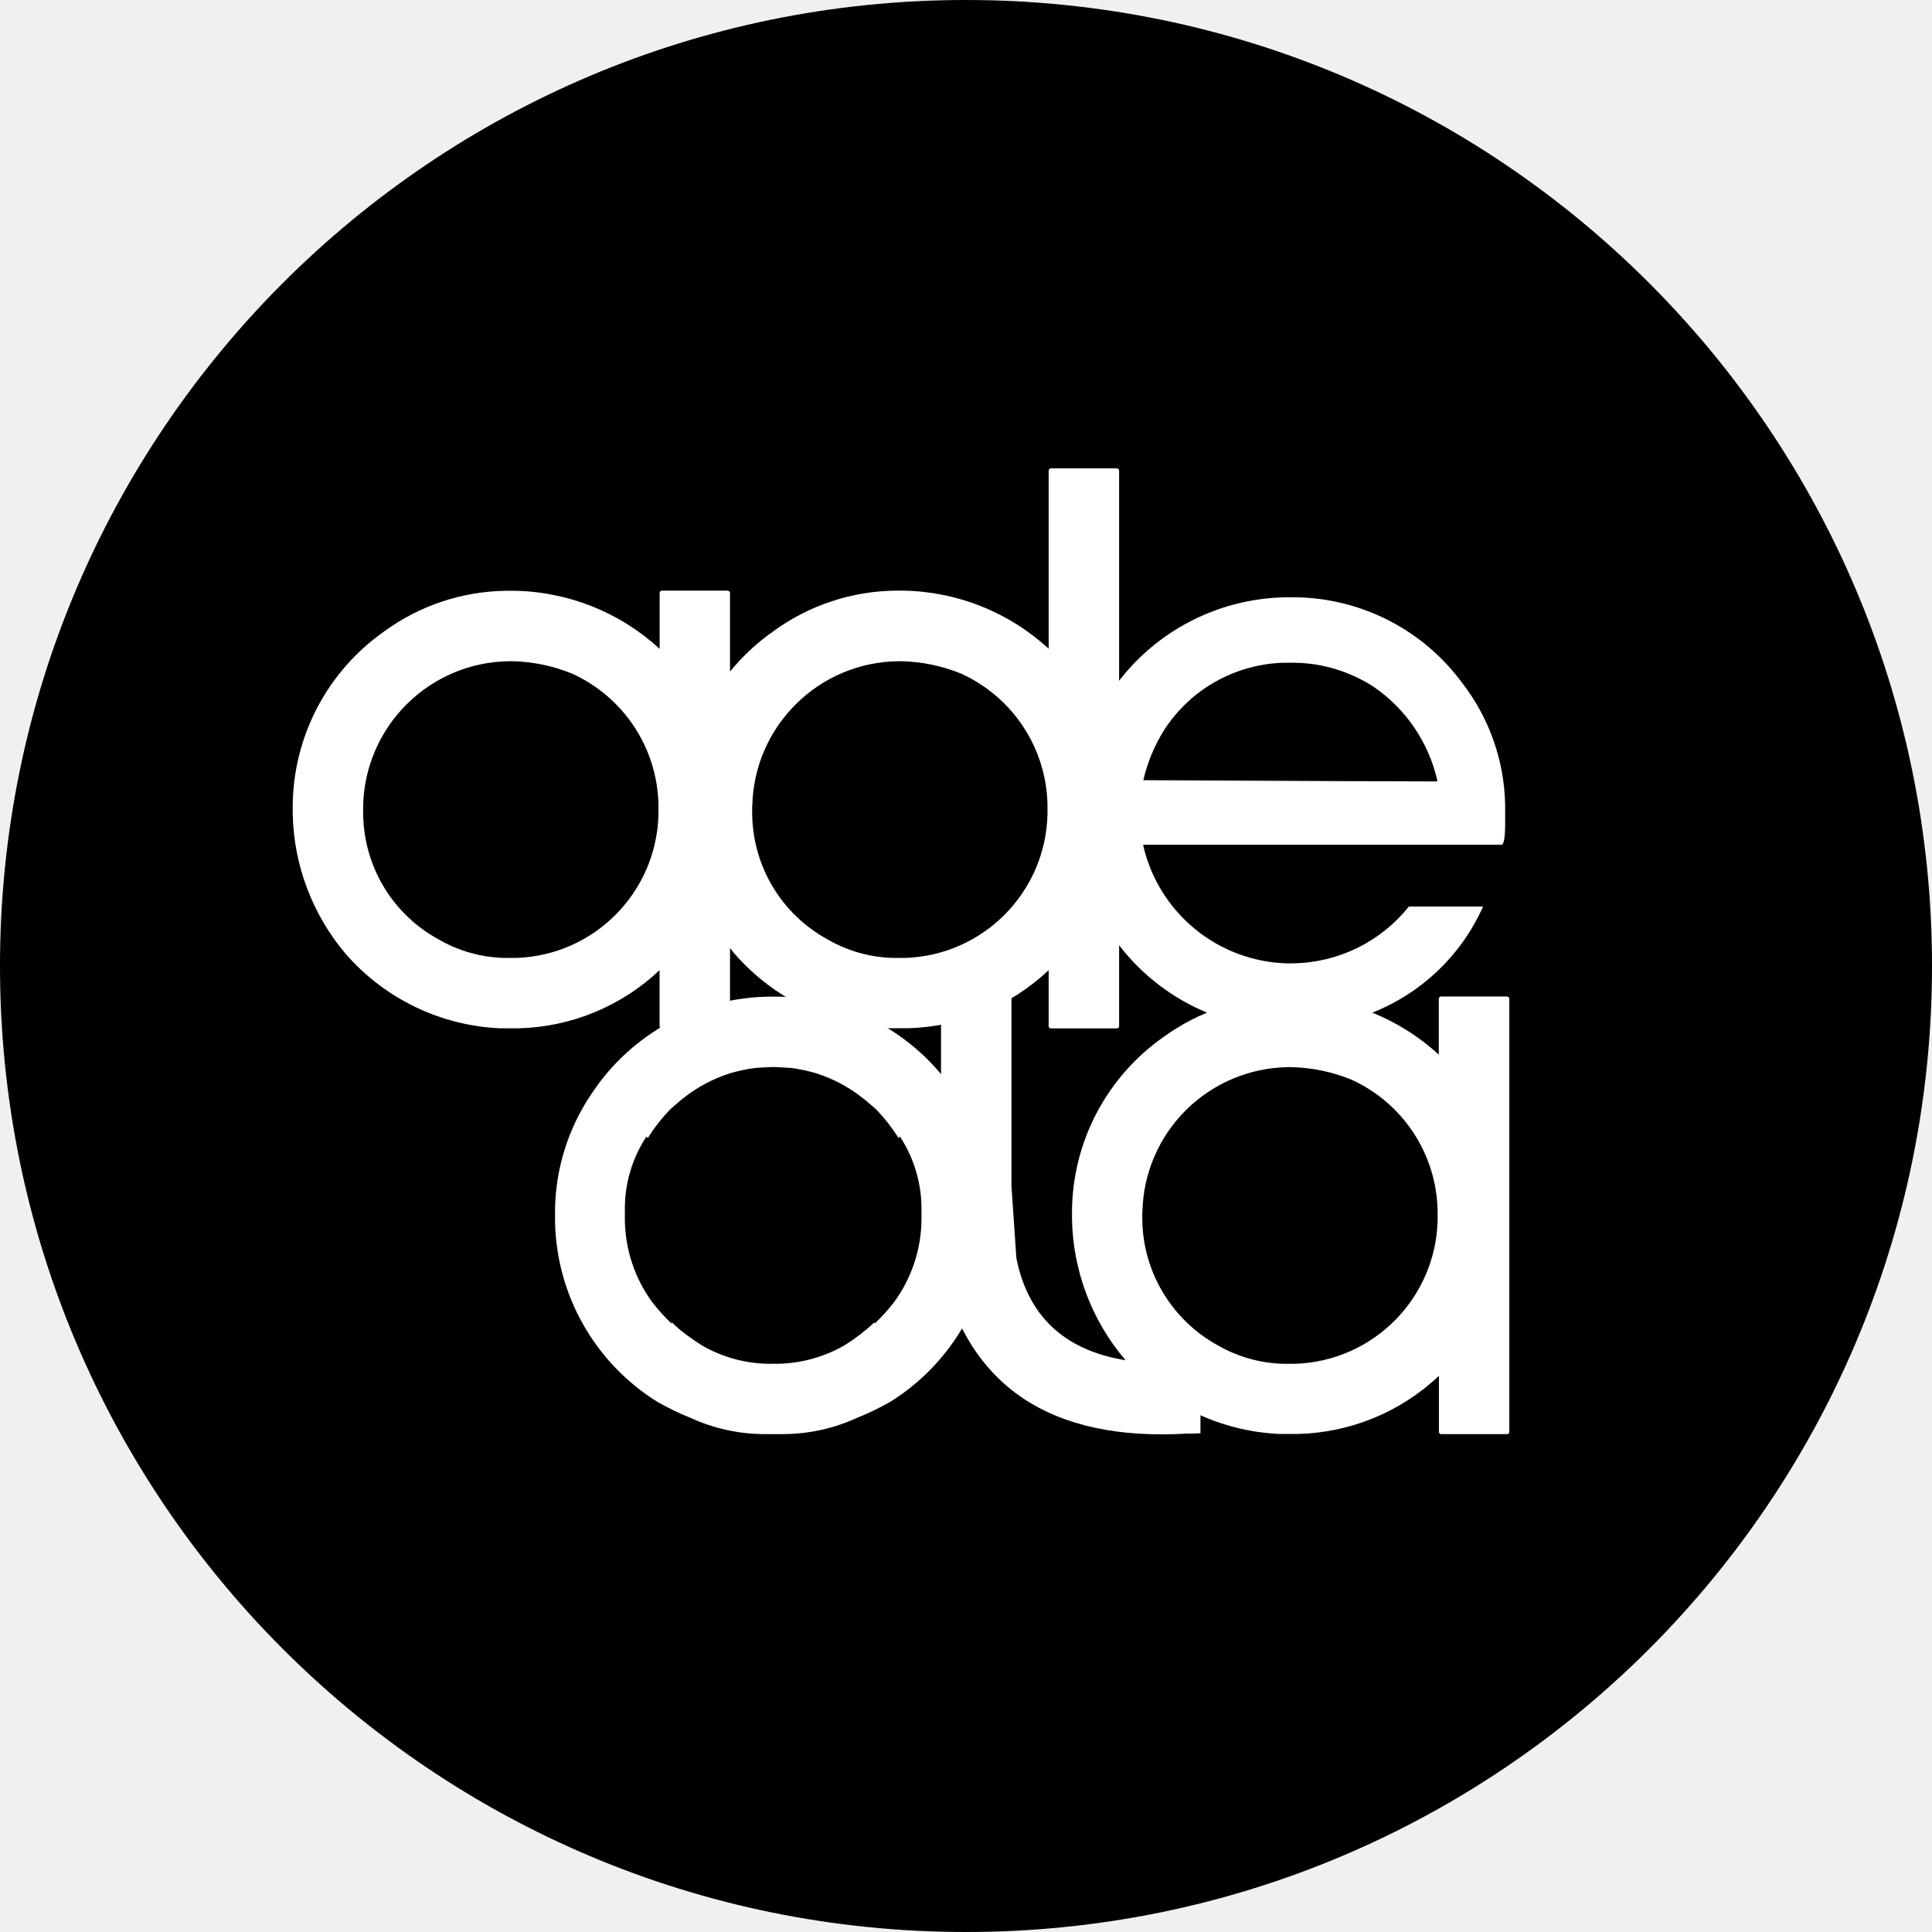
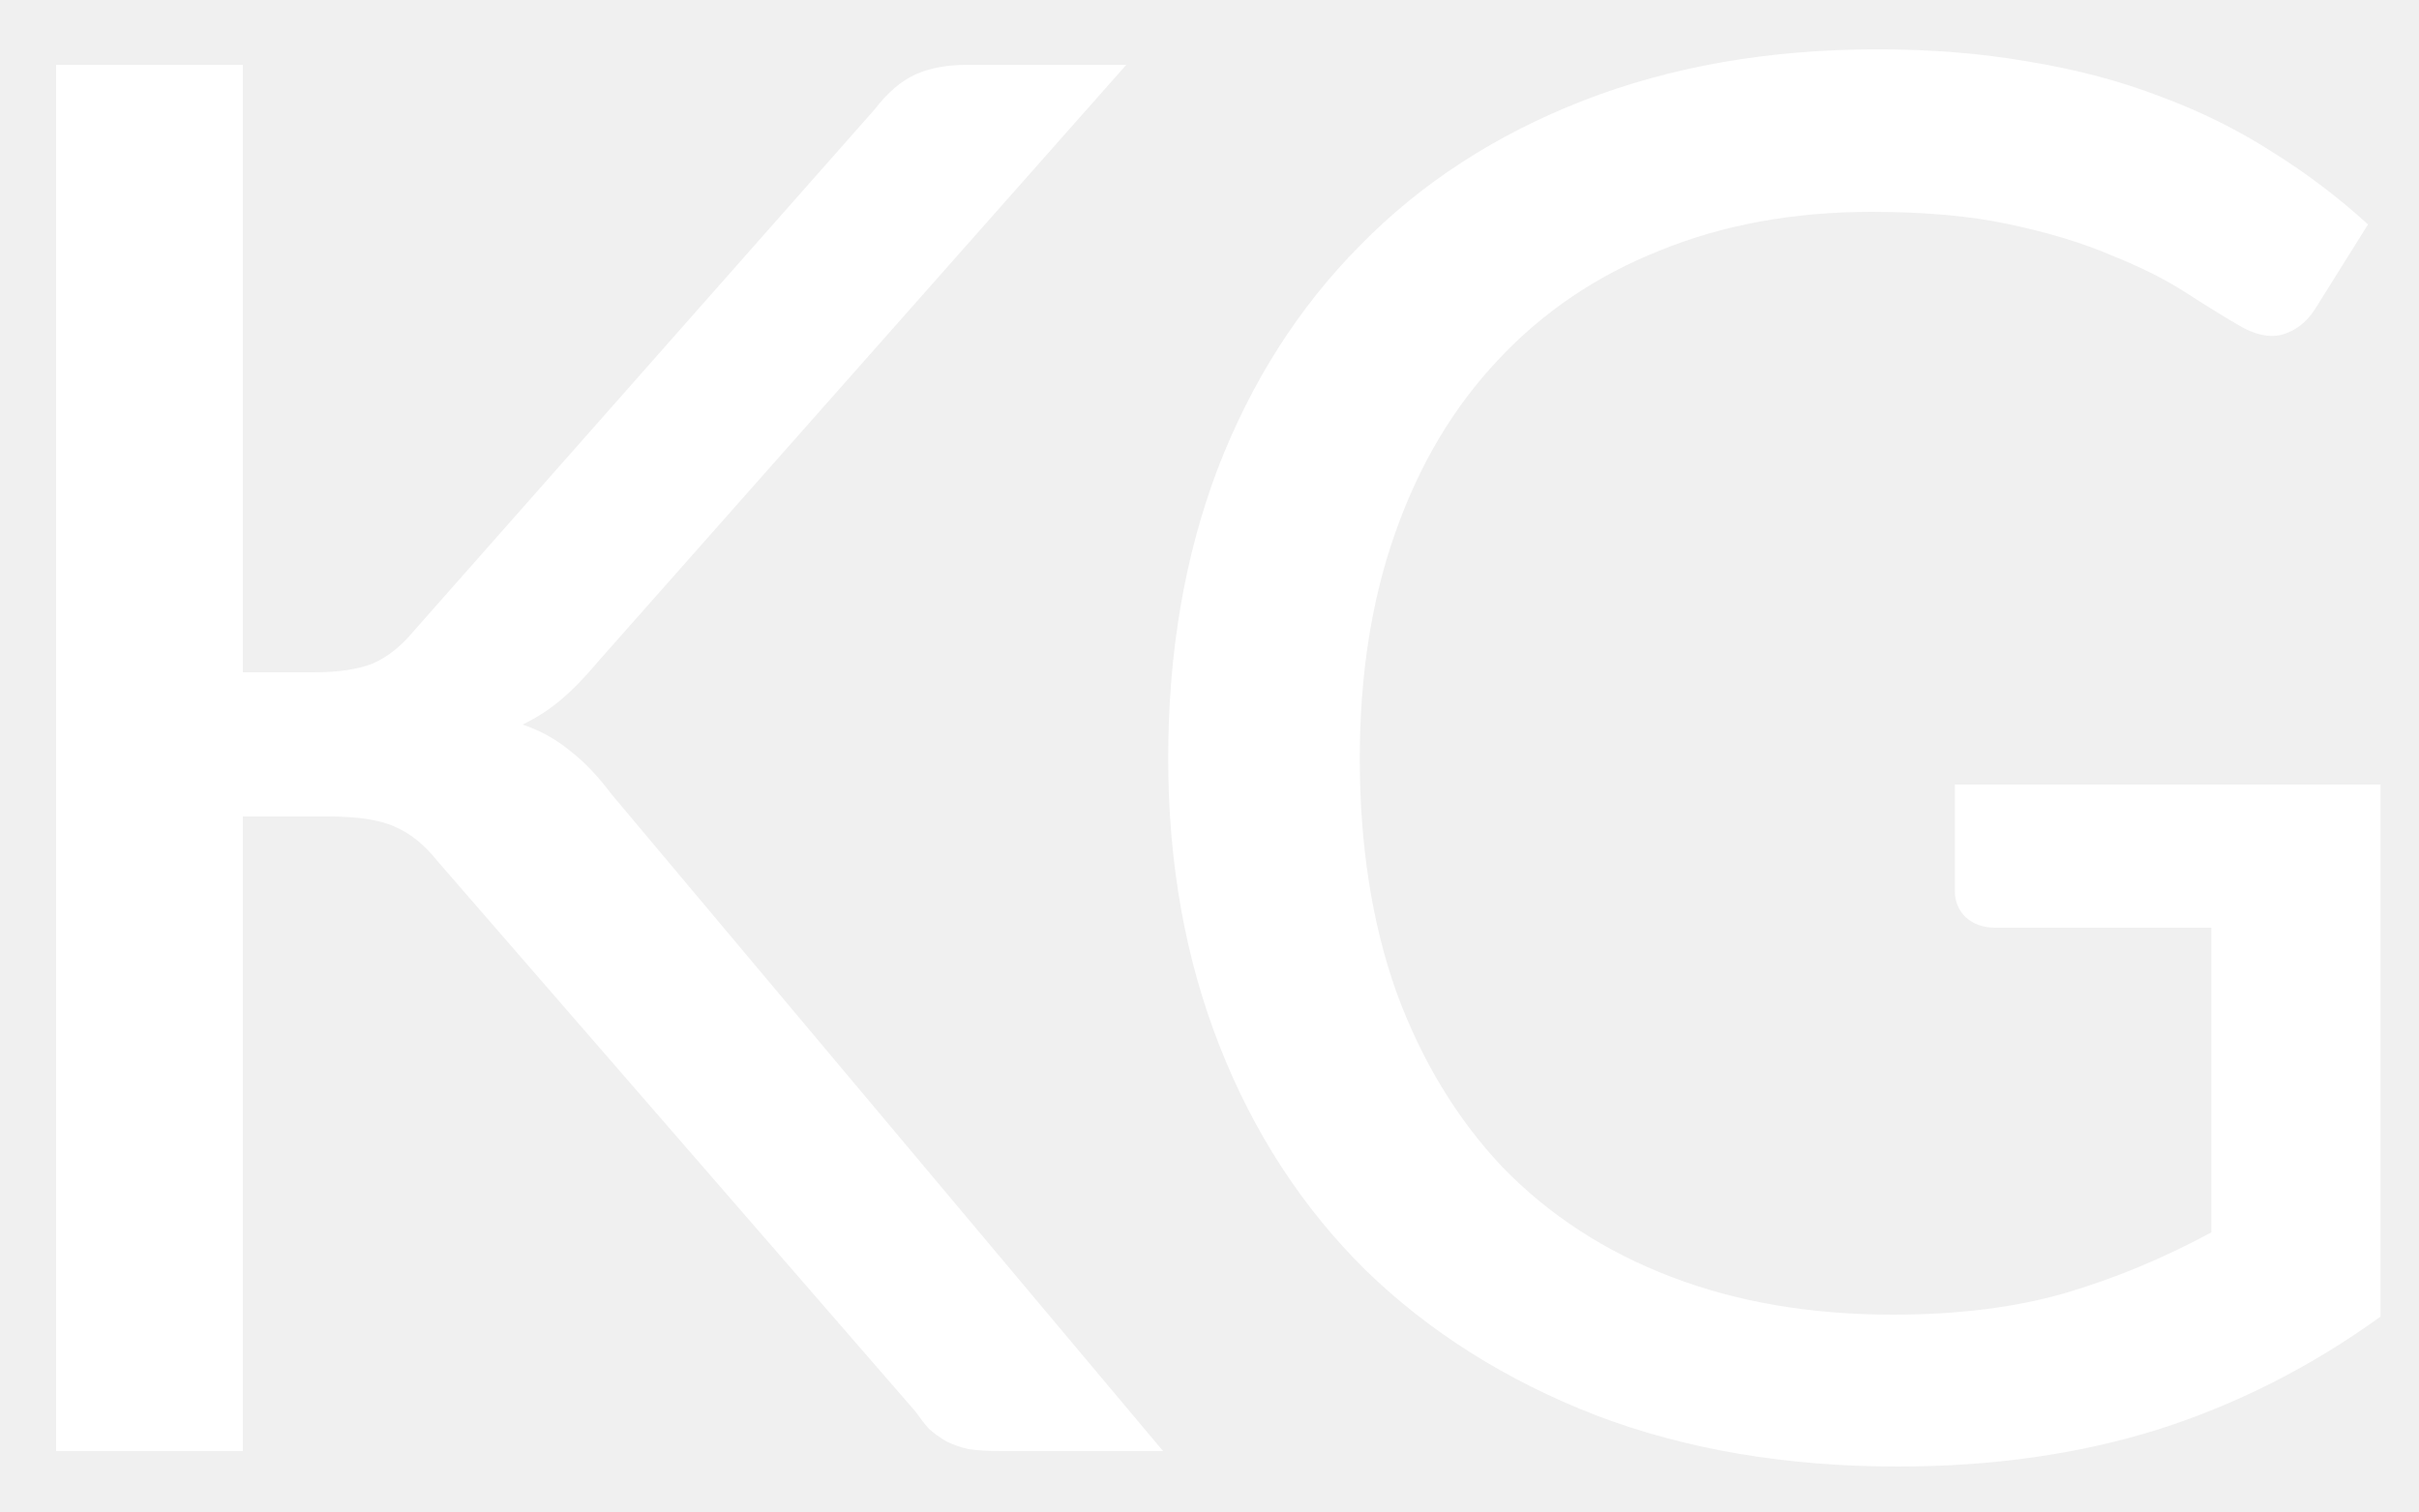
- <svg xmlns="http://www.w3.org/2000/svg" width="28" height="28" viewBox="0 0 28 28" fill="none">
-   <circle cx="14" cy="14" r="14" fill="black" />
-   <path d="M7.34 8.562H7.448C8.231 8.573 8.984 8.873 9.56 9.404V8.596C9.563 8.571 9.575 8.56 9.596 8.56H10.544C10.568 8.563 10.58 8.576 10.58 8.596V14.868C10.581 14.878 10.578 14.888 10.571 14.895C10.564 14.901 10.554 14.905 10.544 14.904H9.595C9.585 14.905 9.575 14.902 9.568 14.895C9.562 14.887 9.558 14.877 9.559 14.868V14.06C9.007 14.583 8.28 14.883 7.519 14.903H7.25C6.389 14.866 5.58 14.477 5.012 13.827C4.527 13.256 4.255 12.534 4.242 11.785V11.695C4.244 10.682 4.739 9.733 5.568 9.151C6.083 8.774 6.702 8.569 7.34 8.562ZM5.263 11.679V11.787C5.266 12.162 5.368 12.529 5.56 12.85C5.752 13.171 6.027 13.435 6.356 13.614C6.644 13.782 6.971 13.874 7.304 13.883H7.484C8.612 13.845 9.514 12.934 9.543 11.805V11.661C9.526 10.839 9.038 10.101 8.289 9.762C8.016 9.651 7.726 9.59 7.431 9.583H7.377C6.821 9.59 6.291 9.812 5.897 10.204C5.502 10.595 5.275 11.124 5.263 11.679Z" fill="white" />
-   <path d="M16.183 6.788C16.207 6.791 16.219 6.803 16.219 6.823V14.868C16.22 14.878 16.217 14.888 16.21 14.895C16.203 14.901 16.192 14.905 16.183 14.904H15.234C15.224 14.905 15.214 14.902 15.207 14.895C15.201 14.887 15.197 14.877 15.198 14.868V14.06C14.645 14.583 13.918 14.883 13.157 14.902H12.888C12.462 14.883 12.044 14.778 11.659 14.594C11.274 14.409 10.931 14.148 10.65 13.827C10.165 13.256 9.893 12.534 9.88 11.785V11.695C9.882 10.682 10.376 9.733 11.205 9.151C11.72 8.774 12.34 8.567 12.978 8.56H13.085C13.869 8.571 14.621 8.871 15.198 9.402V6.823C15.201 6.799 15.213 6.788 15.233 6.788H16.183ZM10.901 11.679V11.787C10.904 12.162 11.006 12.529 11.198 12.85C11.39 13.171 11.665 13.435 11.993 13.614C12.282 13.782 12.608 13.874 12.942 13.883H13.121C14.249 13.845 15.152 12.934 15.181 11.805V11.661C15.164 10.839 14.676 10.101 13.927 9.762C13.655 9.651 13.364 9.59 13.069 9.583H13.015C12.46 9.59 11.93 9.812 11.536 10.204C11.141 10.595 10.914 11.124 10.903 11.679H10.901Z" fill="white" />
-   <path d="M18.609 8.656H18.771C19.242 8.662 19.705 8.776 20.125 8.991C20.544 9.205 20.908 9.514 21.188 9.893C21.582 10.401 21.802 11.023 21.814 11.666V11.919C21.814 12.134 21.796 12.242 21.761 12.242H16.57V12.259C16.679 12.733 16.943 13.156 17.319 13.464C17.694 13.772 18.161 13.947 18.647 13.962H18.736C19.06 13.957 19.379 13.881 19.67 13.739C19.961 13.596 20.217 13.391 20.419 13.138H21.494C21.18 13.843 20.601 14.396 19.883 14.678C19.513 14.83 19.118 14.909 18.719 14.911H18.684C18.14 14.912 17.606 14.77 17.135 14.5C16.664 14.229 16.271 13.84 15.998 13.37C15.722 12.884 15.574 12.335 15.569 11.776C15.568 10.961 15.886 10.178 16.454 9.595C17.023 9.013 17.797 8.676 18.611 8.657L18.609 8.656ZM16.568 11.307C18.941 11.319 20.361 11.325 20.829 11.325V11.303C20.702 10.757 20.377 10.278 19.916 9.959C19.575 9.736 19.178 9.612 18.771 9.605H18.592C18.249 9.617 17.914 9.711 17.616 9.879C17.317 10.047 17.063 10.286 16.876 10.573C16.733 10.799 16.63 11.047 16.57 11.307H16.568ZM13.842 15.84C13.559 15.414 13.175 15.064 12.725 14.82C12.276 14.577 11.773 14.448 11.262 14.444H11.161C10.649 14.448 10.147 14.577 9.697 14.82C9.247 15.064 8.864 15.414 8.581 15.84C8.241 16.337 8.054 16.922 8.044 17.524V17.704C8.054 18.23 8.195 18.744 8.455 19.201C8.714 19.657 9.084 20.042 9.531 20.319C9.684 20.406 9.844 20.483 10.008 20.549C10.342 20.702 10.704 20.782 11.071 20.784H11.357C11.724 20.782 12.087 20.702 12.42 20.549C12.584 20.483 12.744 20.406 12.898 20.319C13.344 20.042 13.714 19.657 13.973 19.201C14.233 18.744 14.374 18.23 14.384 17.704V17.524C14.373 16.922 14.187 16.337 13.847 15.84H13.842ZM11.116 19.765C10.783 19.756 10.456 19.664 10.168 19.496C10.014 19.395 9.865 19.294 9.738 19.165L9.73 19.18C9.629 19.083 9.535 18.978 9.449 18.867C9.199 18.523 9.062 18.11 9.056 17.685V17.543C9.051 17.162 9.16 16.789 9.369 16.471L9.388 16.495C9.483 16.342 9.594 16.201 9.719 16.072L9.868 15.943L9.908 15.912C10.108 15.753 10.336 15.633 10.579 15.555C10.702 15.519 10.828 15.492 10.956 15.476H10.971C11.011 15.471 11.052 15.471 11.091 15.469L11.185 15.464H11.224L11.319 15.469L11.438 15.476H11.453C11.581 15.492 11.706 15.519 11.83 15.555C12.073 15.633 12.3 15.753 12.501 15.912L12.541 15.943L12.692 16.072C12.817 16.201 12.928 16.343 13.023 16.495L13.042 16.471C13.251 16.789 13.36 17.163 13.355 17.543V17.685C13.349 18.11 13.212 18.523 12.961 18.867C12.876 18.978 12.781 19.083 12.68 19.18L12.672 19.165C12.541 19.288 12.397 19.399 12.243 19.495C11.954 19.662 11.628 19.755 11.294 19.764L11.116 19.765Z" fill="white" />
-   <path d="M17.398 19.661V20.772L17.273 20.777H17.201C15.235 20.891 14.047 20.102 13.638 18.412L13.62 17.695C13.632 17.343 13.638 16.955 13.638 16.531V14.47C13.637 14.46 13.64 14.45 13.647 14.444C13.654 14.437 13.665 14.433 13.674 14.434H14.623C14.633 14.433 14.643 14.437 14.65 14.444C14.656 14.451 14.66 14.461 14.659 14.47V17.194L14.73 18.233C14.927 19.218 15.614 19.726 16.79 19.756C16.996 19.754 17.201 19.723 17.398 19.661Z" fill="white" />
-   <path d="M18.632 14.444H18.74C19.523 14.455 20.275 14.755 20.852 15.285V14.477C20.855 14.453 20.867 14.442 20.888 14.442H21.839C21.863 14.445 21.874 14.457 21.874 14.477V20.748C21.876 20.758 21.872 20.768 21.865 20.775C21.858 20.781 21.848 20.785 21.838 20.784H20.89C20.88 20.785 20.869 20.782 20.863 20.775C20.856 20.767 20.853 20.757 20.854 20.748V19.94C20.301 20.463 19.574 20.763 18.813 20.782H18.544C17.683 20.744 16.879 20.356 16.306 19.706C15.821 19.135 15.549 18.413 15.536 17.664V17.575C15.537 16.561 16.032 15.612 16.861 15.03C17.376 14.655 17.995 14.45 18.632 14.443L18.632 14.444ZM16.555 17.561V17.668C16.56 18.426 16.979 19.13 17.648 19.497C17.936 19.664 18.263 19.756 18.596 19.765H18.775C19.903 19.726 20.806 18.816 20.835 17.687V17.544C20.818 16.722 20.33 15.983 19.581 15.645C19.308 15.534 19.017 15.473 18.723 15.466H18.669C18.114 15.473 17.584 15.696 17.189 16.087C16.795 16.478 16.568 17.007 16.557 17.562L16.555 17.561Z" fill="white" />
+ <svg xmlns="http://www.w3.org/2000/svg" width="40" height="25" viewBox="0 0 40 25" fill="none" style="background-color:black">
+   <path d="M4.016 11.12H5.184C5.589 11.12 5.915 11.072 6.16 10.976C6.405 10.869 6.629 10.693 6.832 10.448L14.464 1.808C14.677 1.531 14.901 1.339 15.136 1.232C15.371 1.125 15.659 1.072 16 1.072H18.624L9.888 10.944C9.675 11.2 9.467 11.413 9.264 11.584C9.072 11.744 8.864 11.877 8.64 11.984C8.928 12.08 9.189 12.224 9.424 12.416C9.659 12.597 9.888 12.837 10.112 13.136L19.232 24H16.544C16.341 24 16.165 23.989 16.016 23.968C15.877 23.936 15.755 23.893 15.648 23.84C15.541 23.776 15.445 23.707 15.36 23.632C15.285 23.547 15.211 23.451 15.136 23.344L7.232 14.24C7.019 13.973 6.789 13.787 6.544 13.68C6.299 13.563 5.925 13.504 5.424 13.504H4.016V24H0.928V1.072H4.016V11.12ZM39.364 12.976V21.776C38.212 22.608 36.98 23.232 35.669 23.648C34.367 24.053 32.938 24.256 31.381 24.256C29.535 24.256 27.871 23.973 26.389 23.408C24.906 22.832 23.637 22.032 22.581 21.008C21.535 19.973 20.73 18.736 20.165 17.296C19.599 15.856 19.317 14.272 19.317 12.544C19.317 10.795 19.588 9.2 20.133 7.76C20.687 6.32 21.471 5.088 22.485 4.064C23.498 3.029 24.73 2.229 26.18 1.664C27.631 1.099 29.253 0.816 31.044 0.816C31.951 0.816 32.794 0.885 33.572 1.024C34.351 1.152 35.071 1.344 35.733 1.6C36.394 1.845 37.007 2.149 37.572 2.512C38.138 2.864 38.666 3.264 39.157 3.712L38.276 5.12C38.138 5.333 37.956 5.472 37.733 5.536C37.519 5.589 37.279 5.536 37.013 5.376C36.757 5.227 36.463 5.045 36.133 4.832C35.802 4.619 35.397 4.416 34.916 4.224C34.447 4.021 33.887 3.851 33.236 3.712C32.596 3.573 31.834 3.504 30.948 3.504C29.658 3.504 28.49 3.717 27.445 4.144C26.399 4.56 25.509 5.163 24.773 5.952C24.037 6.731 23.471 7.68 23.076 8.8C22.682 9.909 22.485 11.157 22.485 12.544C22.485 13.984 22.687 15.275 23.093 16.416C23.509 17.547 24.095 18.512 24.852 19.312C25.62 20.101 26.549 20.704 27.637 21.12C28.724 21.536 29.946 21.744 31.3 21.744C32.367 21.744 33.311 21.627 34.133 21.392C34.965 21.147 35.775 20.811 36.565 20.384V15.344H32.996C32.794 15.344 32.629 15.285 32.501 15.168C32.383 15.051 32.325 14.907 32.325 14.736V12.976H39.364Z" fill="white" />
</svg>
